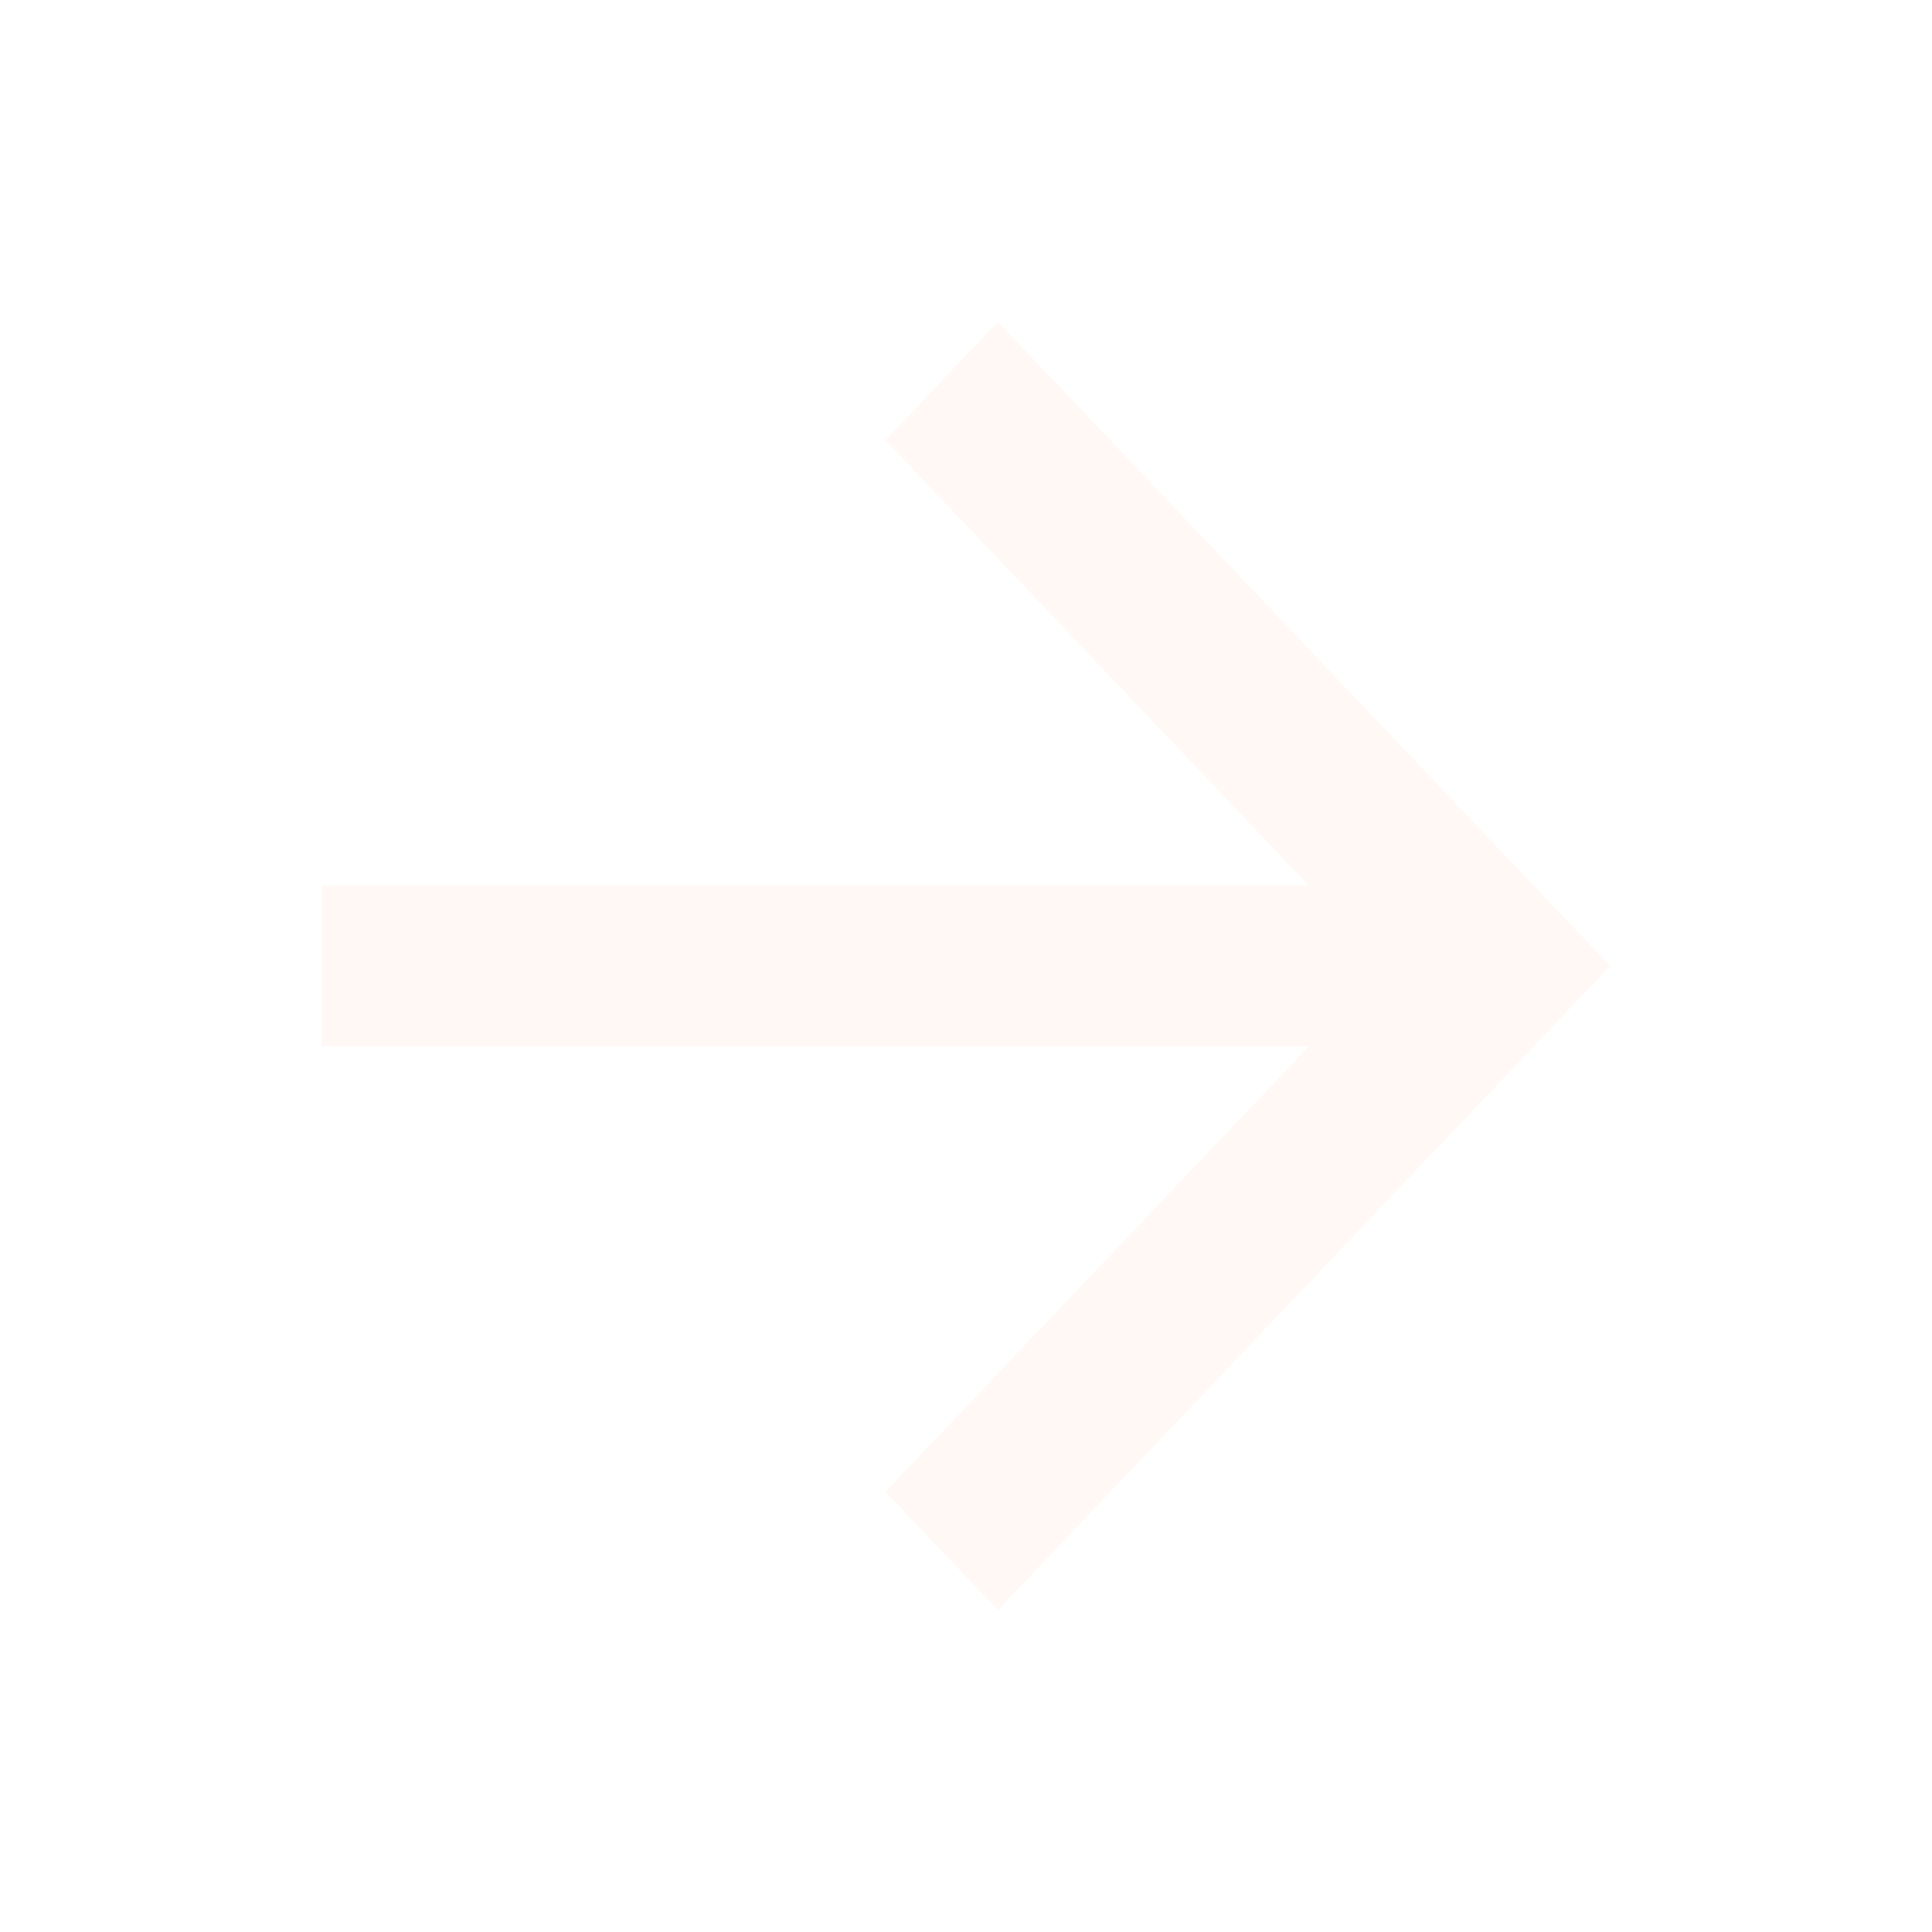
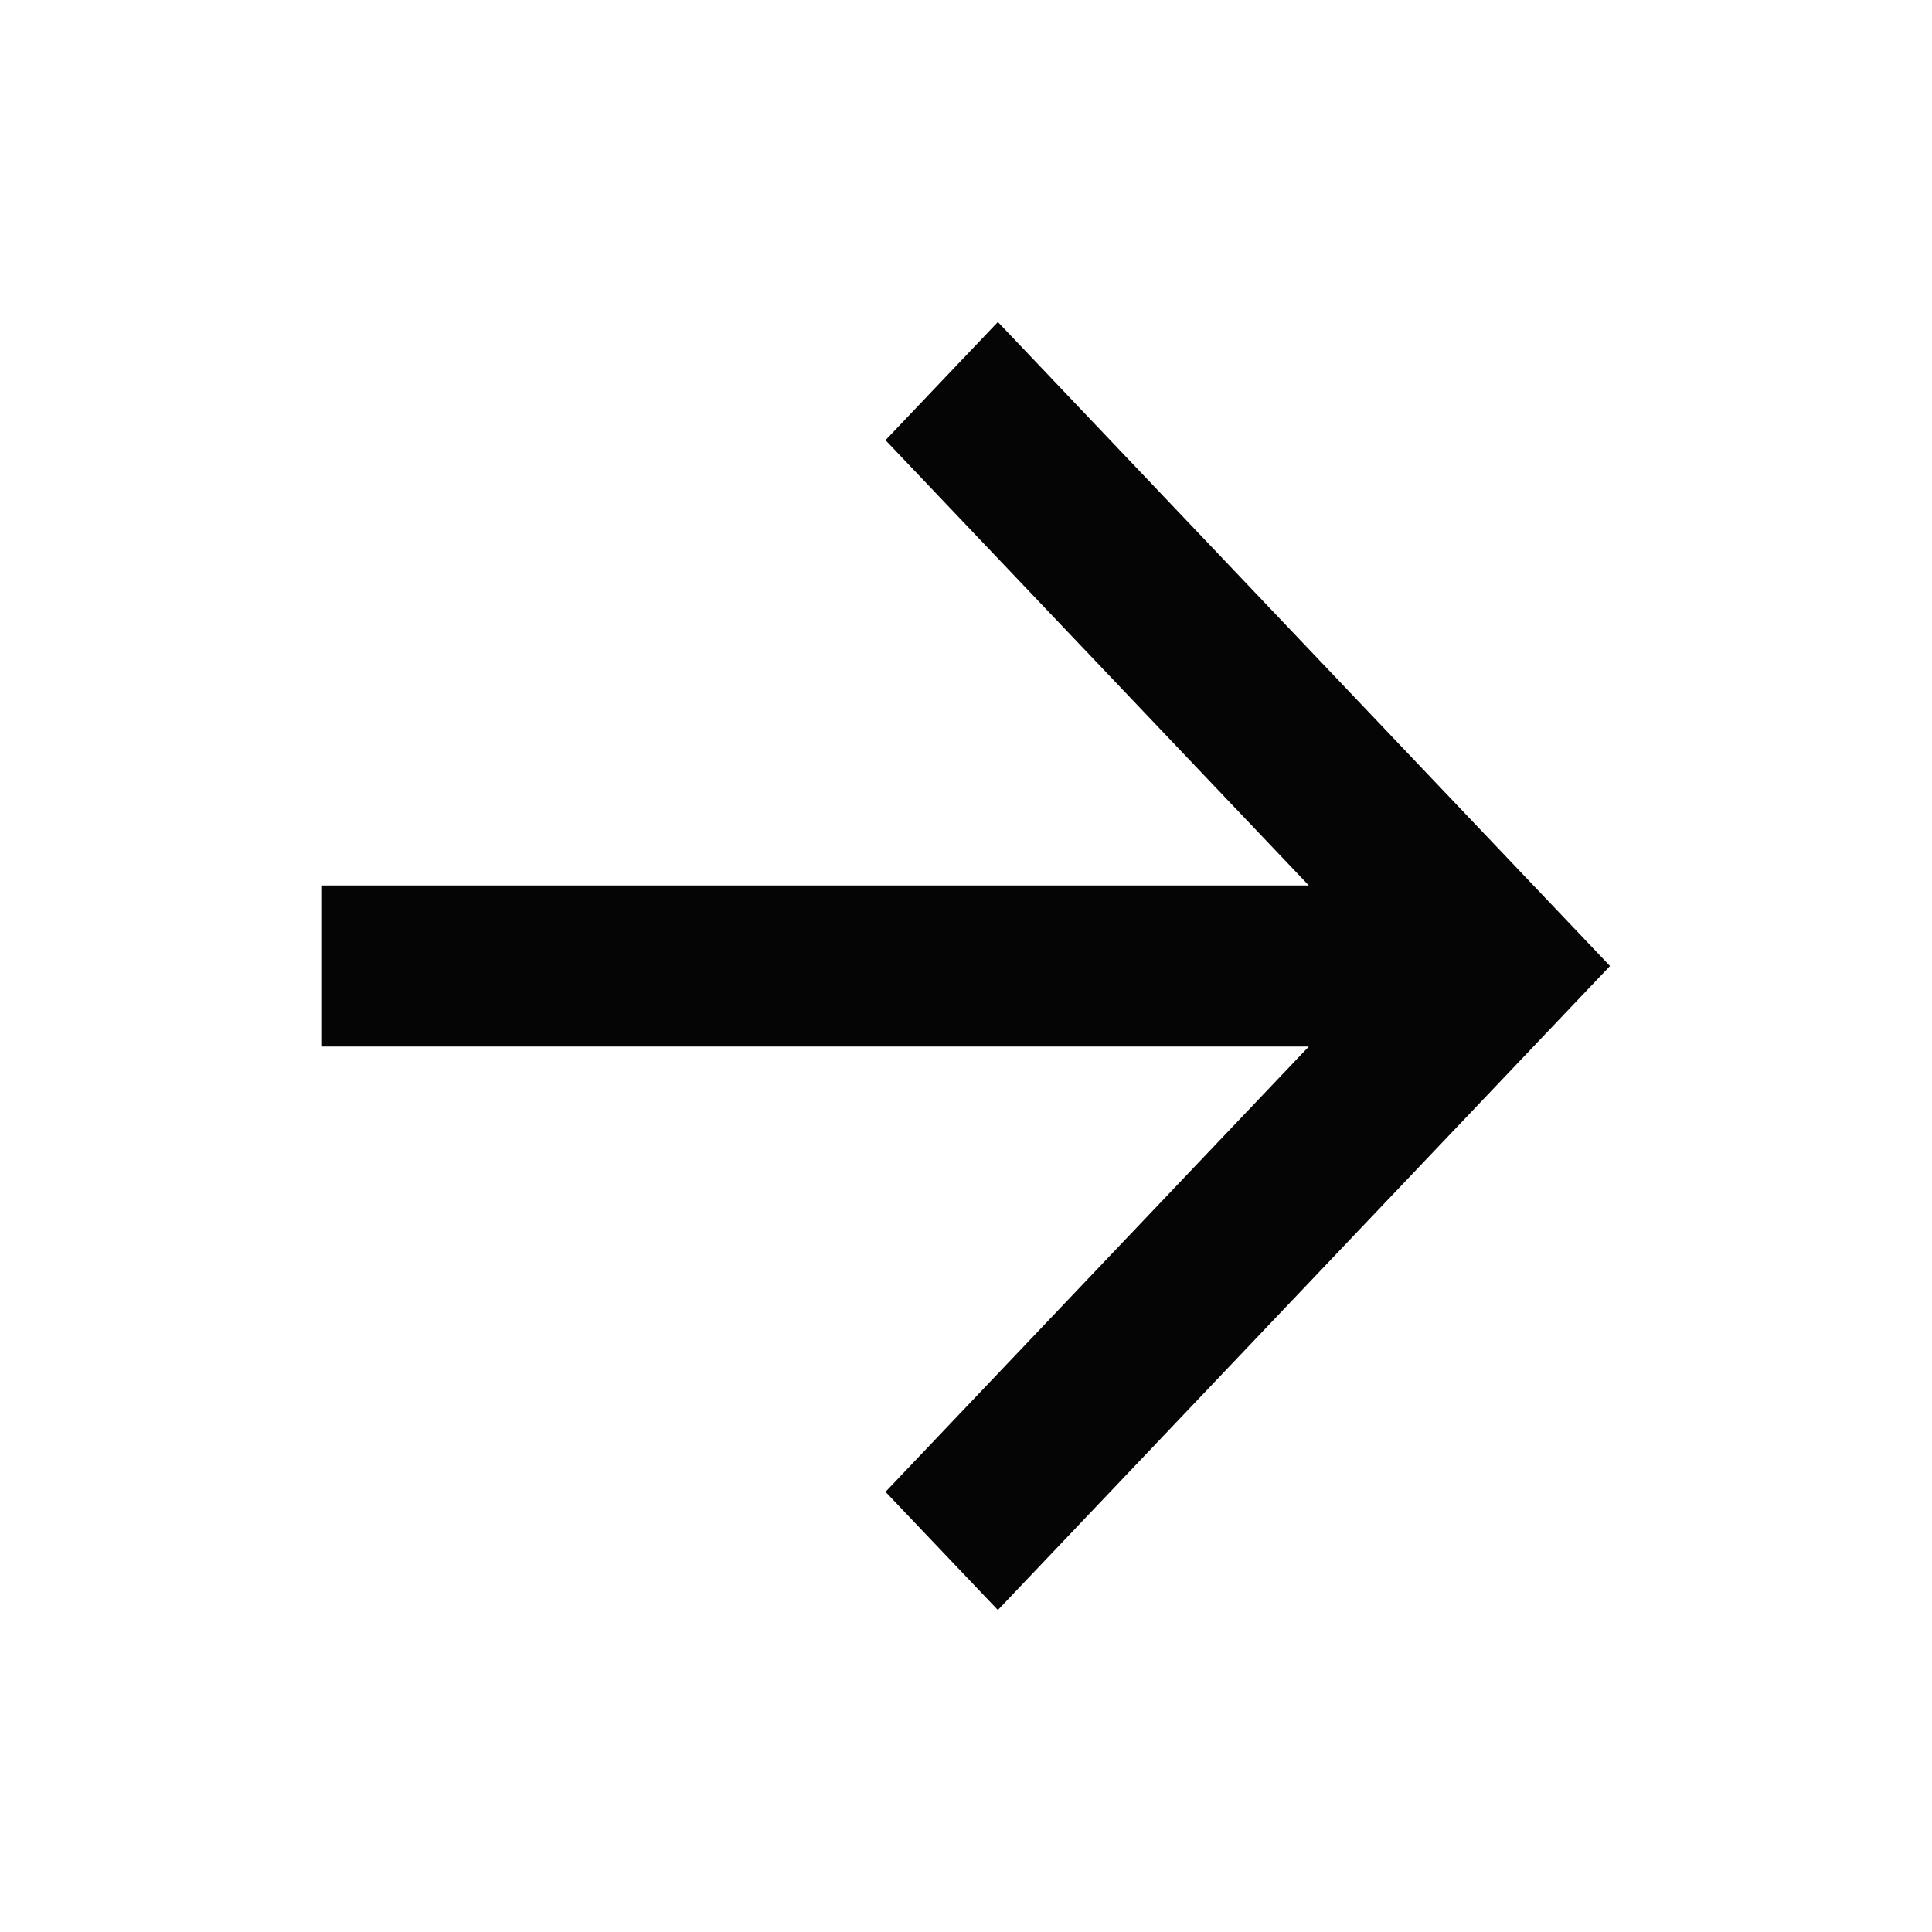
<svg xmlns="http://www.w3.org/2000/svg" width="24" height="24" viewBox="0 0 24 24" fill="none">
-   <path d="M20 12L12.396 20L11 18.532L16.259 13H4V11H16.259L11 5.468L12.396 4L20 12Z" fill="#FFF8F3" fill-opacity="0.98" />
+   <path d="M20 12L12.396 20L11 18.532L16.259 13H4V11H16.259L11 5.468L12.396 4L20 12Z" fill="currentColor" fill-opacity="0.98" />
</svg>
